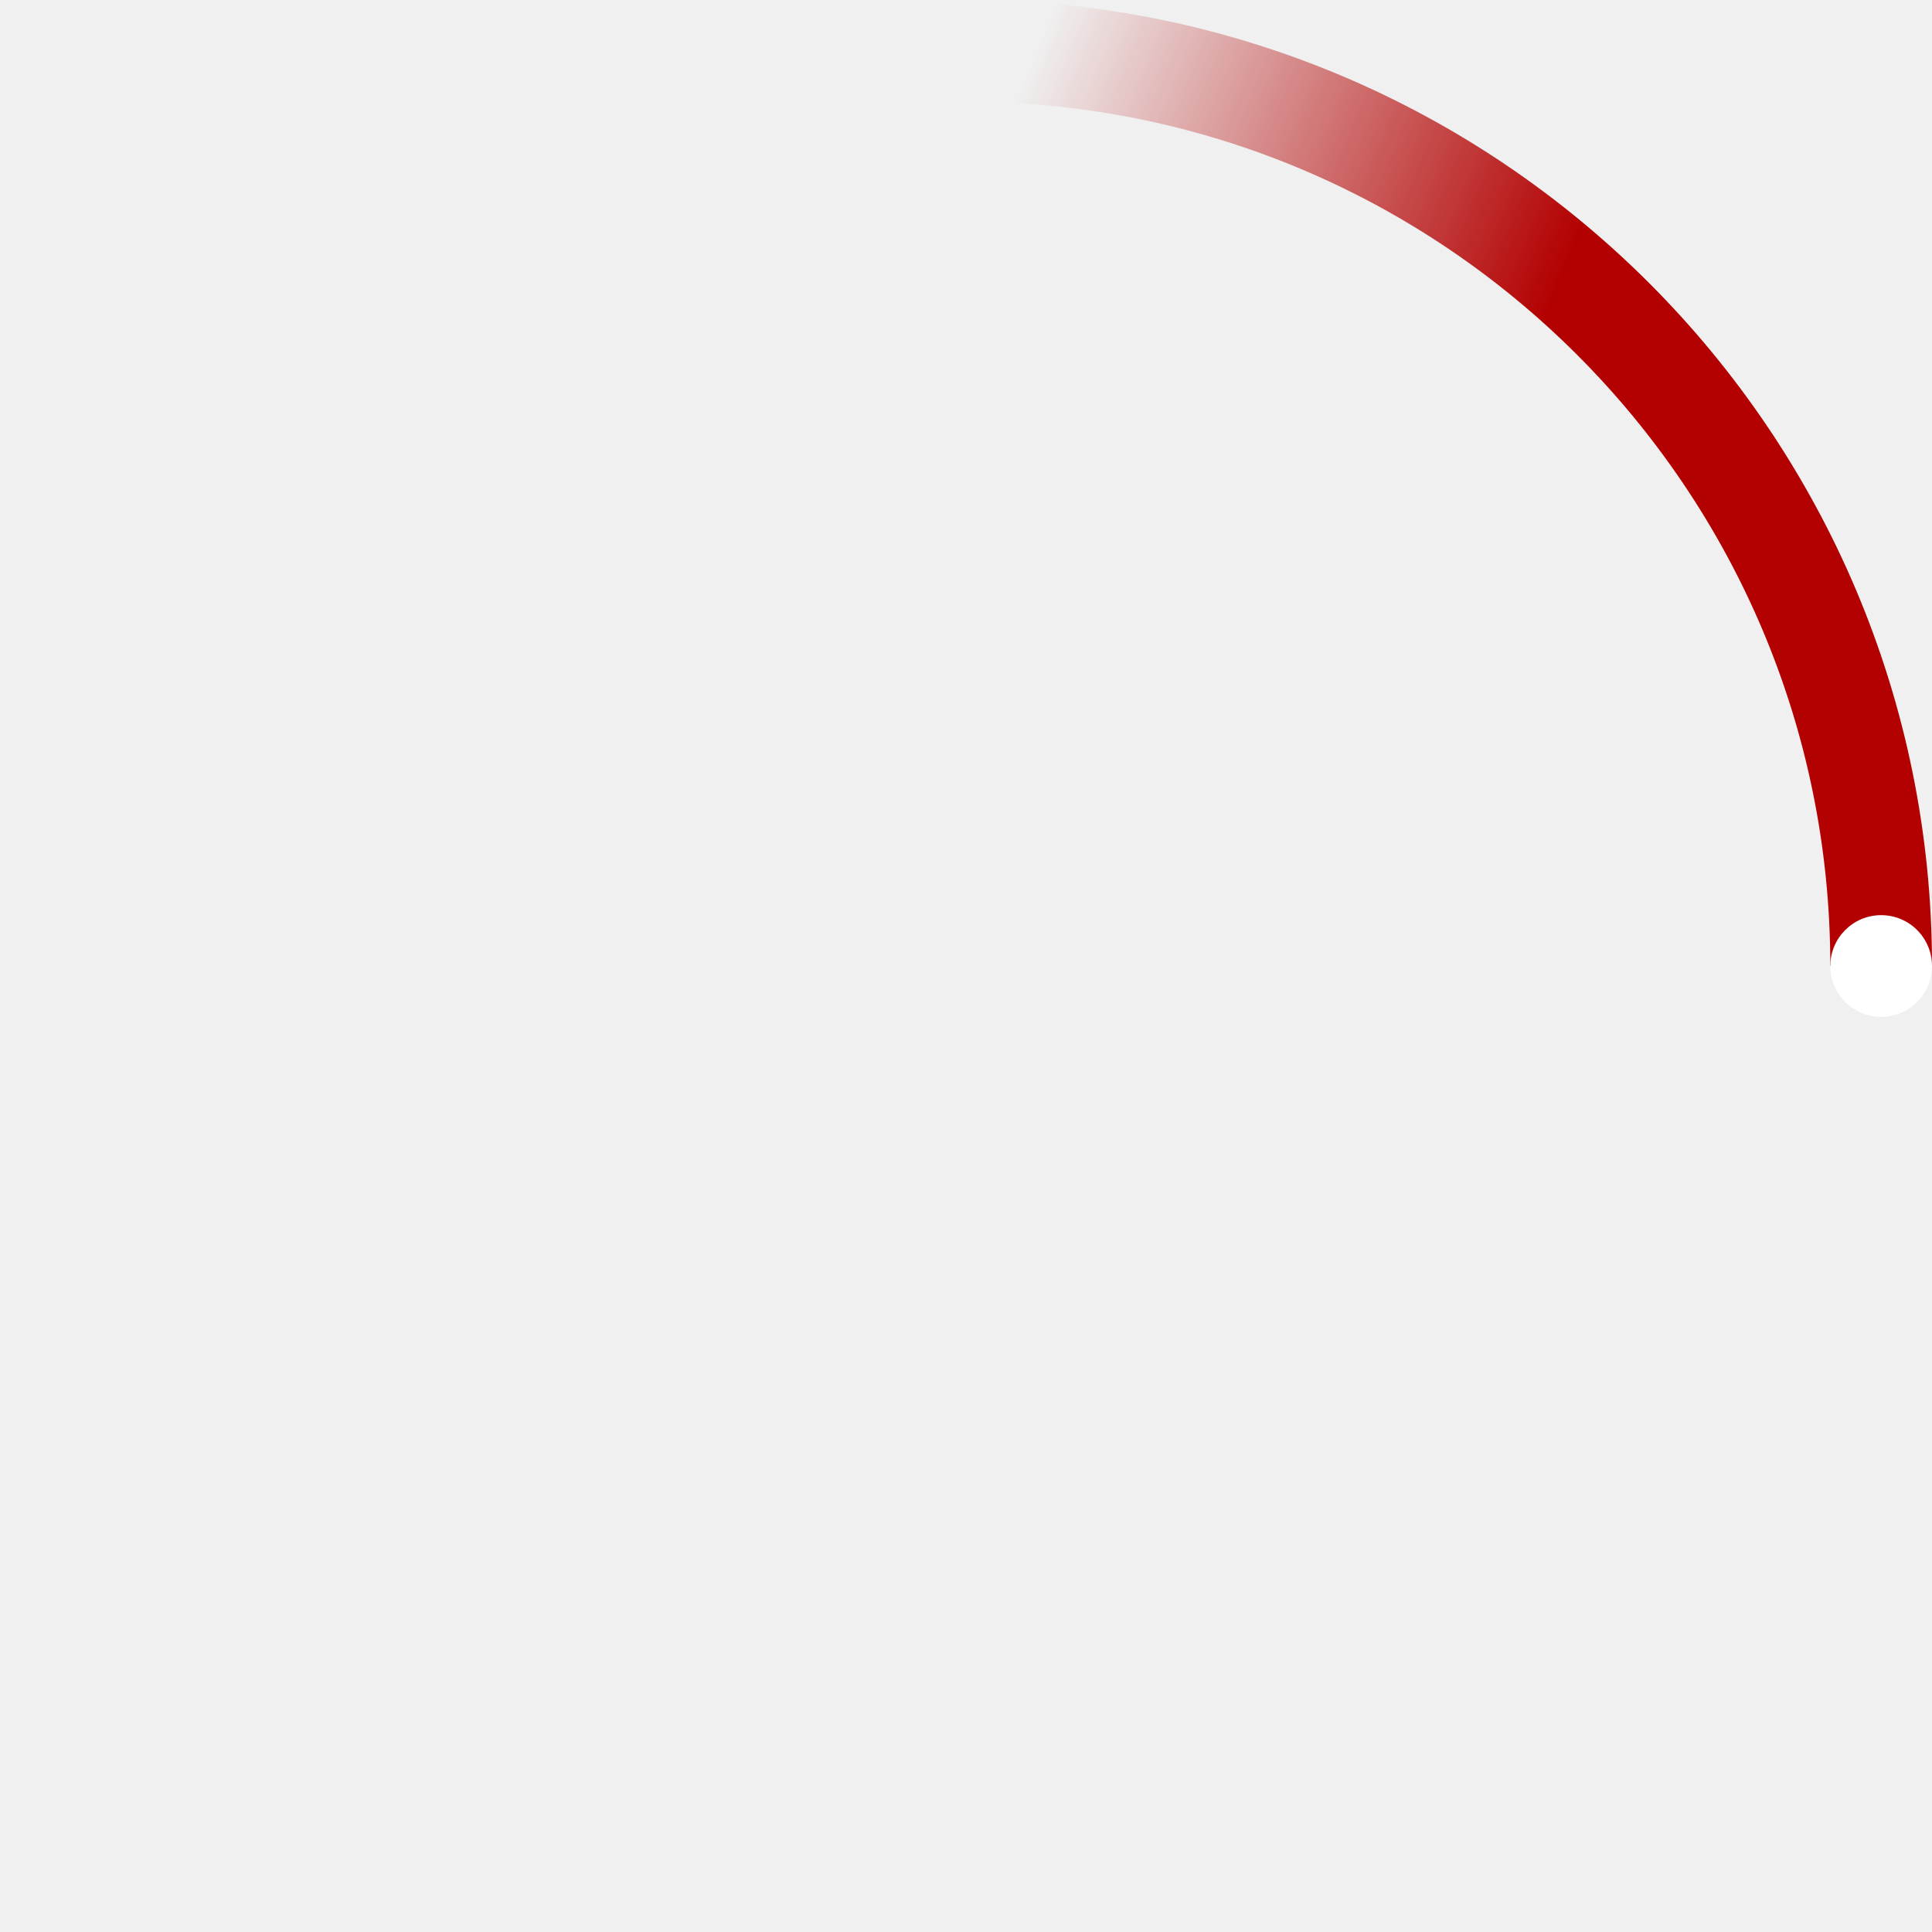
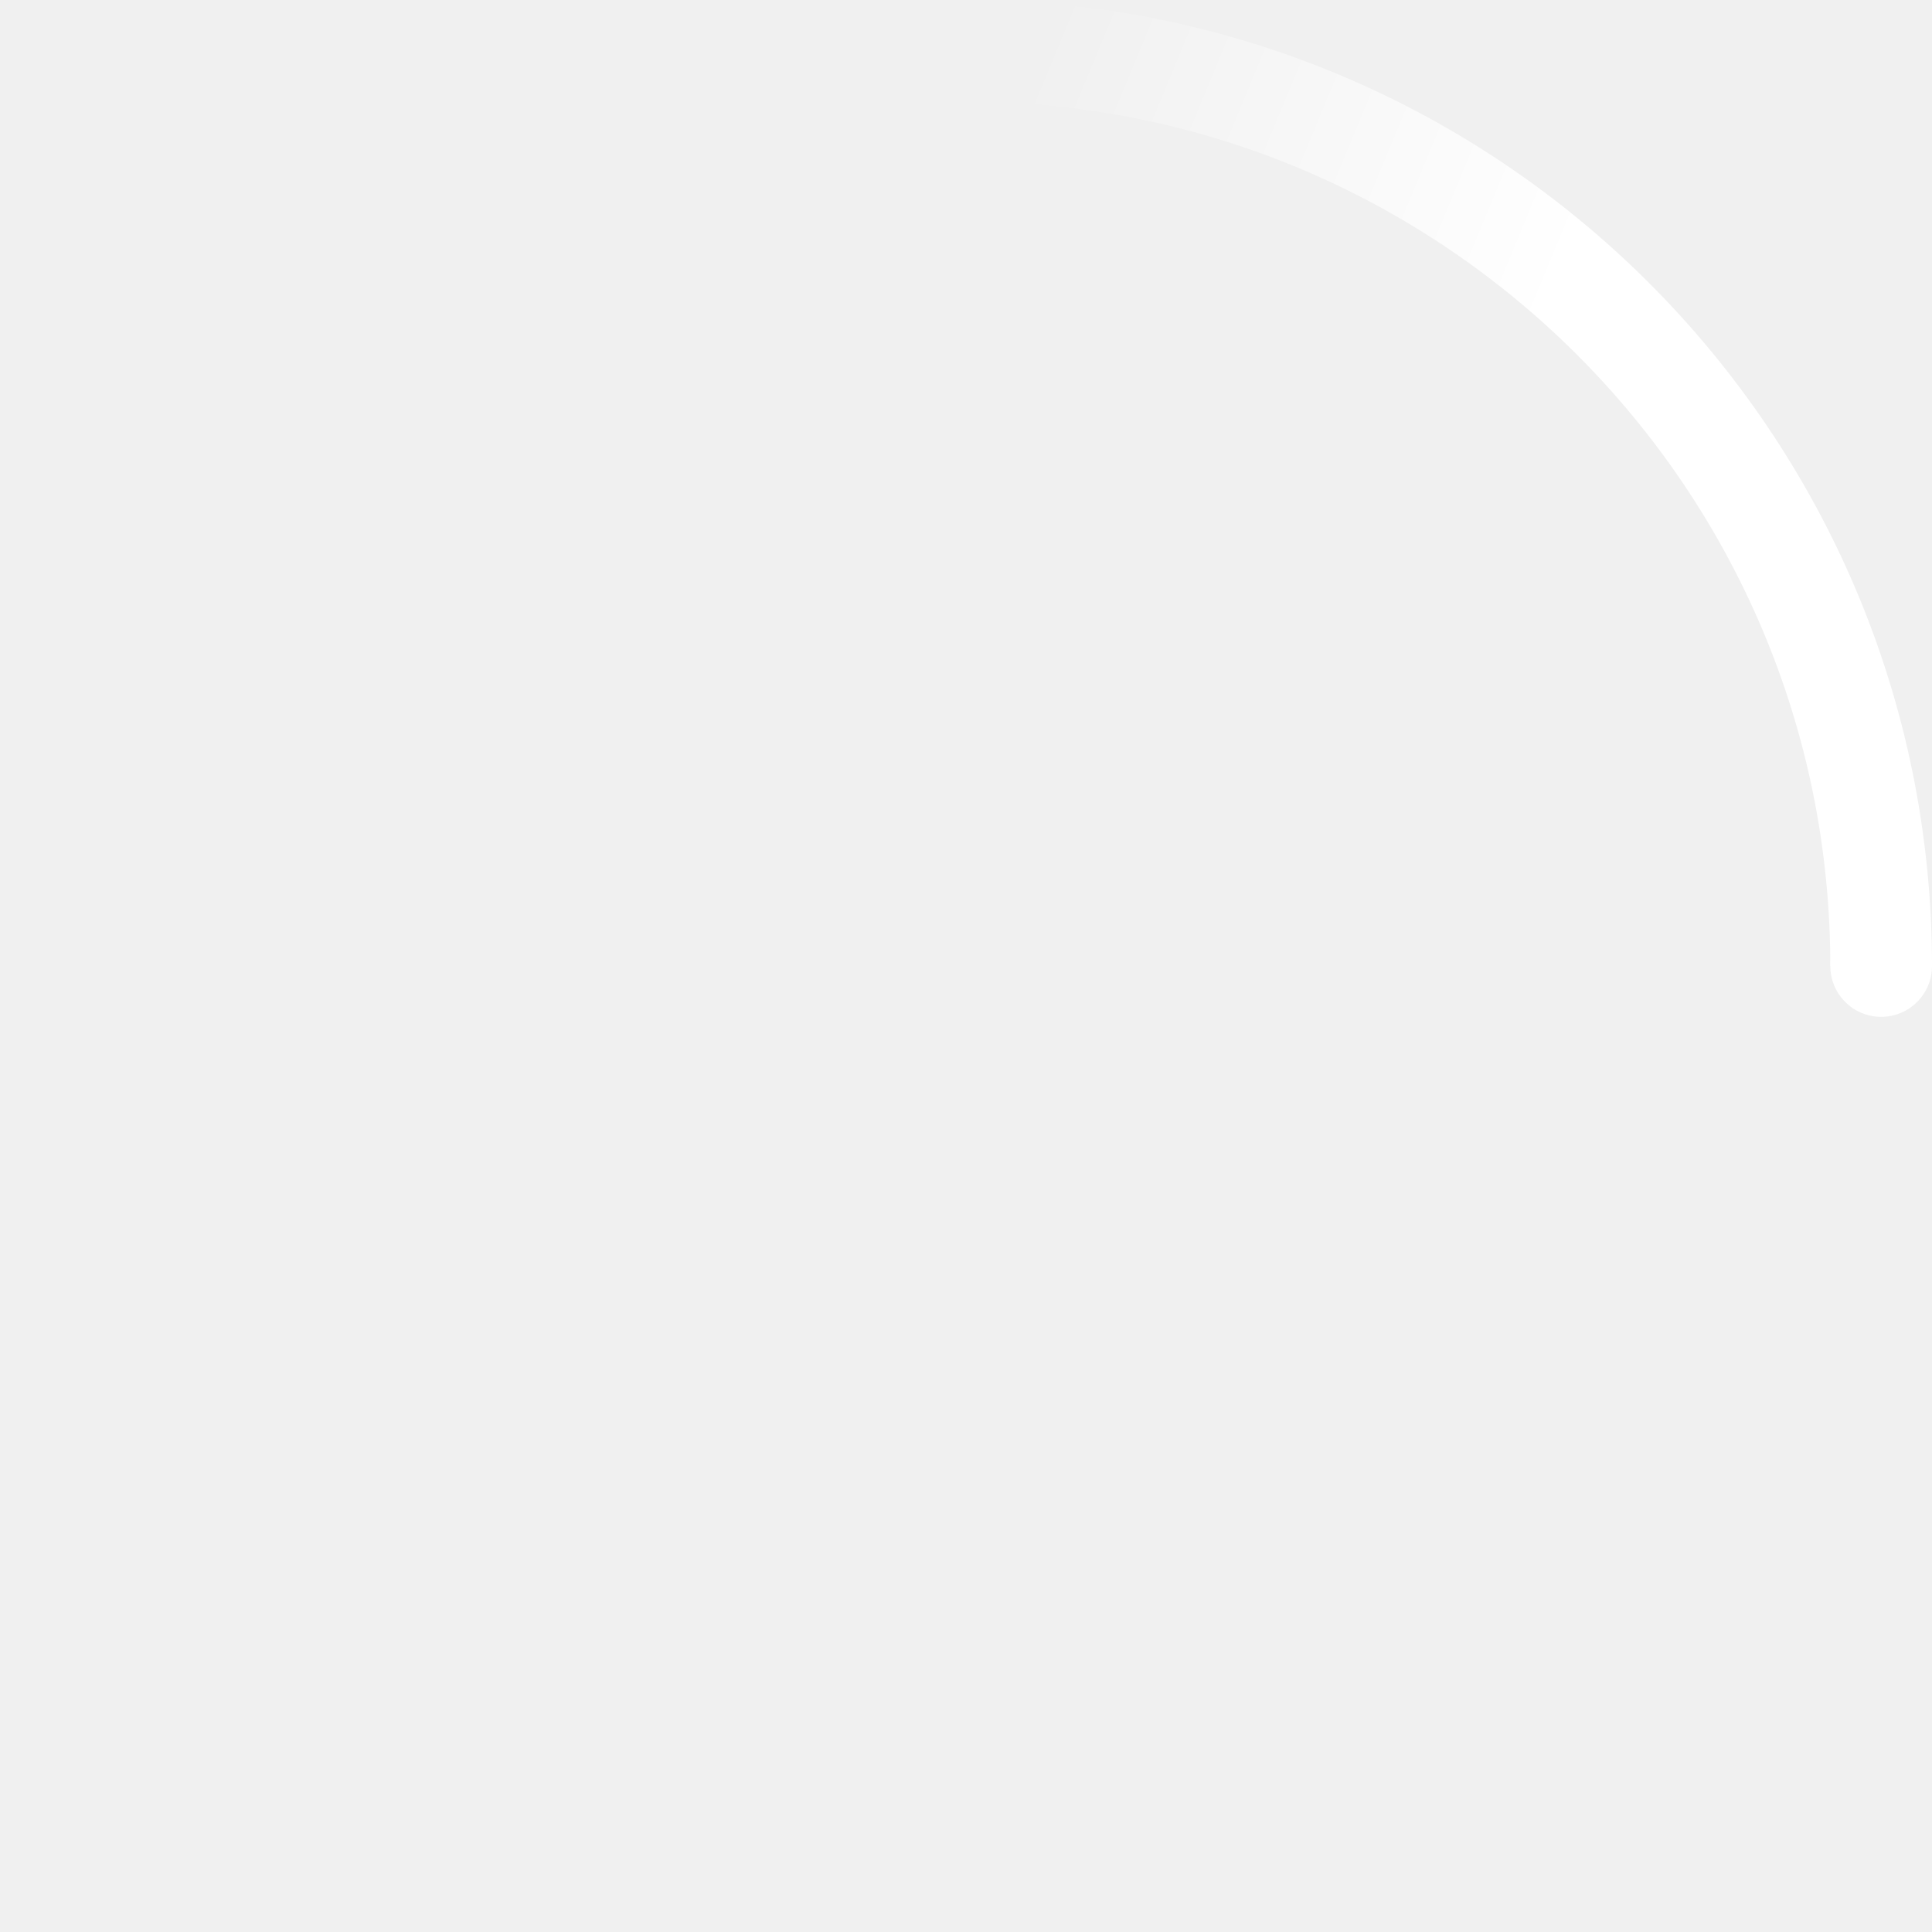
<svg xmlns="http://www.w3.org/2000/svg" width="38" height="38" viewBox="0 0 38 38">
  <defs>
    <linearGradient x1="8.042%" y1="0%" x2="65.682%" y2="23.865%" id="a">
-       <stop stop-color="#b30000" stop-opacity="0" offset="0%" />
-       <stop stop-color="#b30000" stop-opacity=".631" offset="63.146%" />
-       <stop stop-color="#b30000" offset="100%" />
+       <stop stop-color="#fff" stop-opacity="0" offset="0%" />
+       <stop stop-color="#fff" stop-opacity=".631" offset="63.146%" />
+       <stop stop-color="#fff" offset="100%" />
    </linearGradient>
  </defs>
  <g fill="none" fill-rule="evenodd">
    <g transform="translate(1 1)">
      <path d="M36 18c0-9.94-8.06-18-18-18" id="Oval-2" stroke="url(#a)" stroke-width="2">
        <animateTransform attributeName="transform" type="rotate" from="0 18 18" to="360 18 18" dur="0.9s" repeatCount="indefinite" />
      </path>
      <circle fill="#fff" cx="36" cy="18" r="1">
        <animateTransform attributeName="transform" type="rotate" from="0 18 18" to="360 18 18" dur="0.9s" repeatCount="indefinite" />
      </circle>
    </g>
  </g>
</svg>
